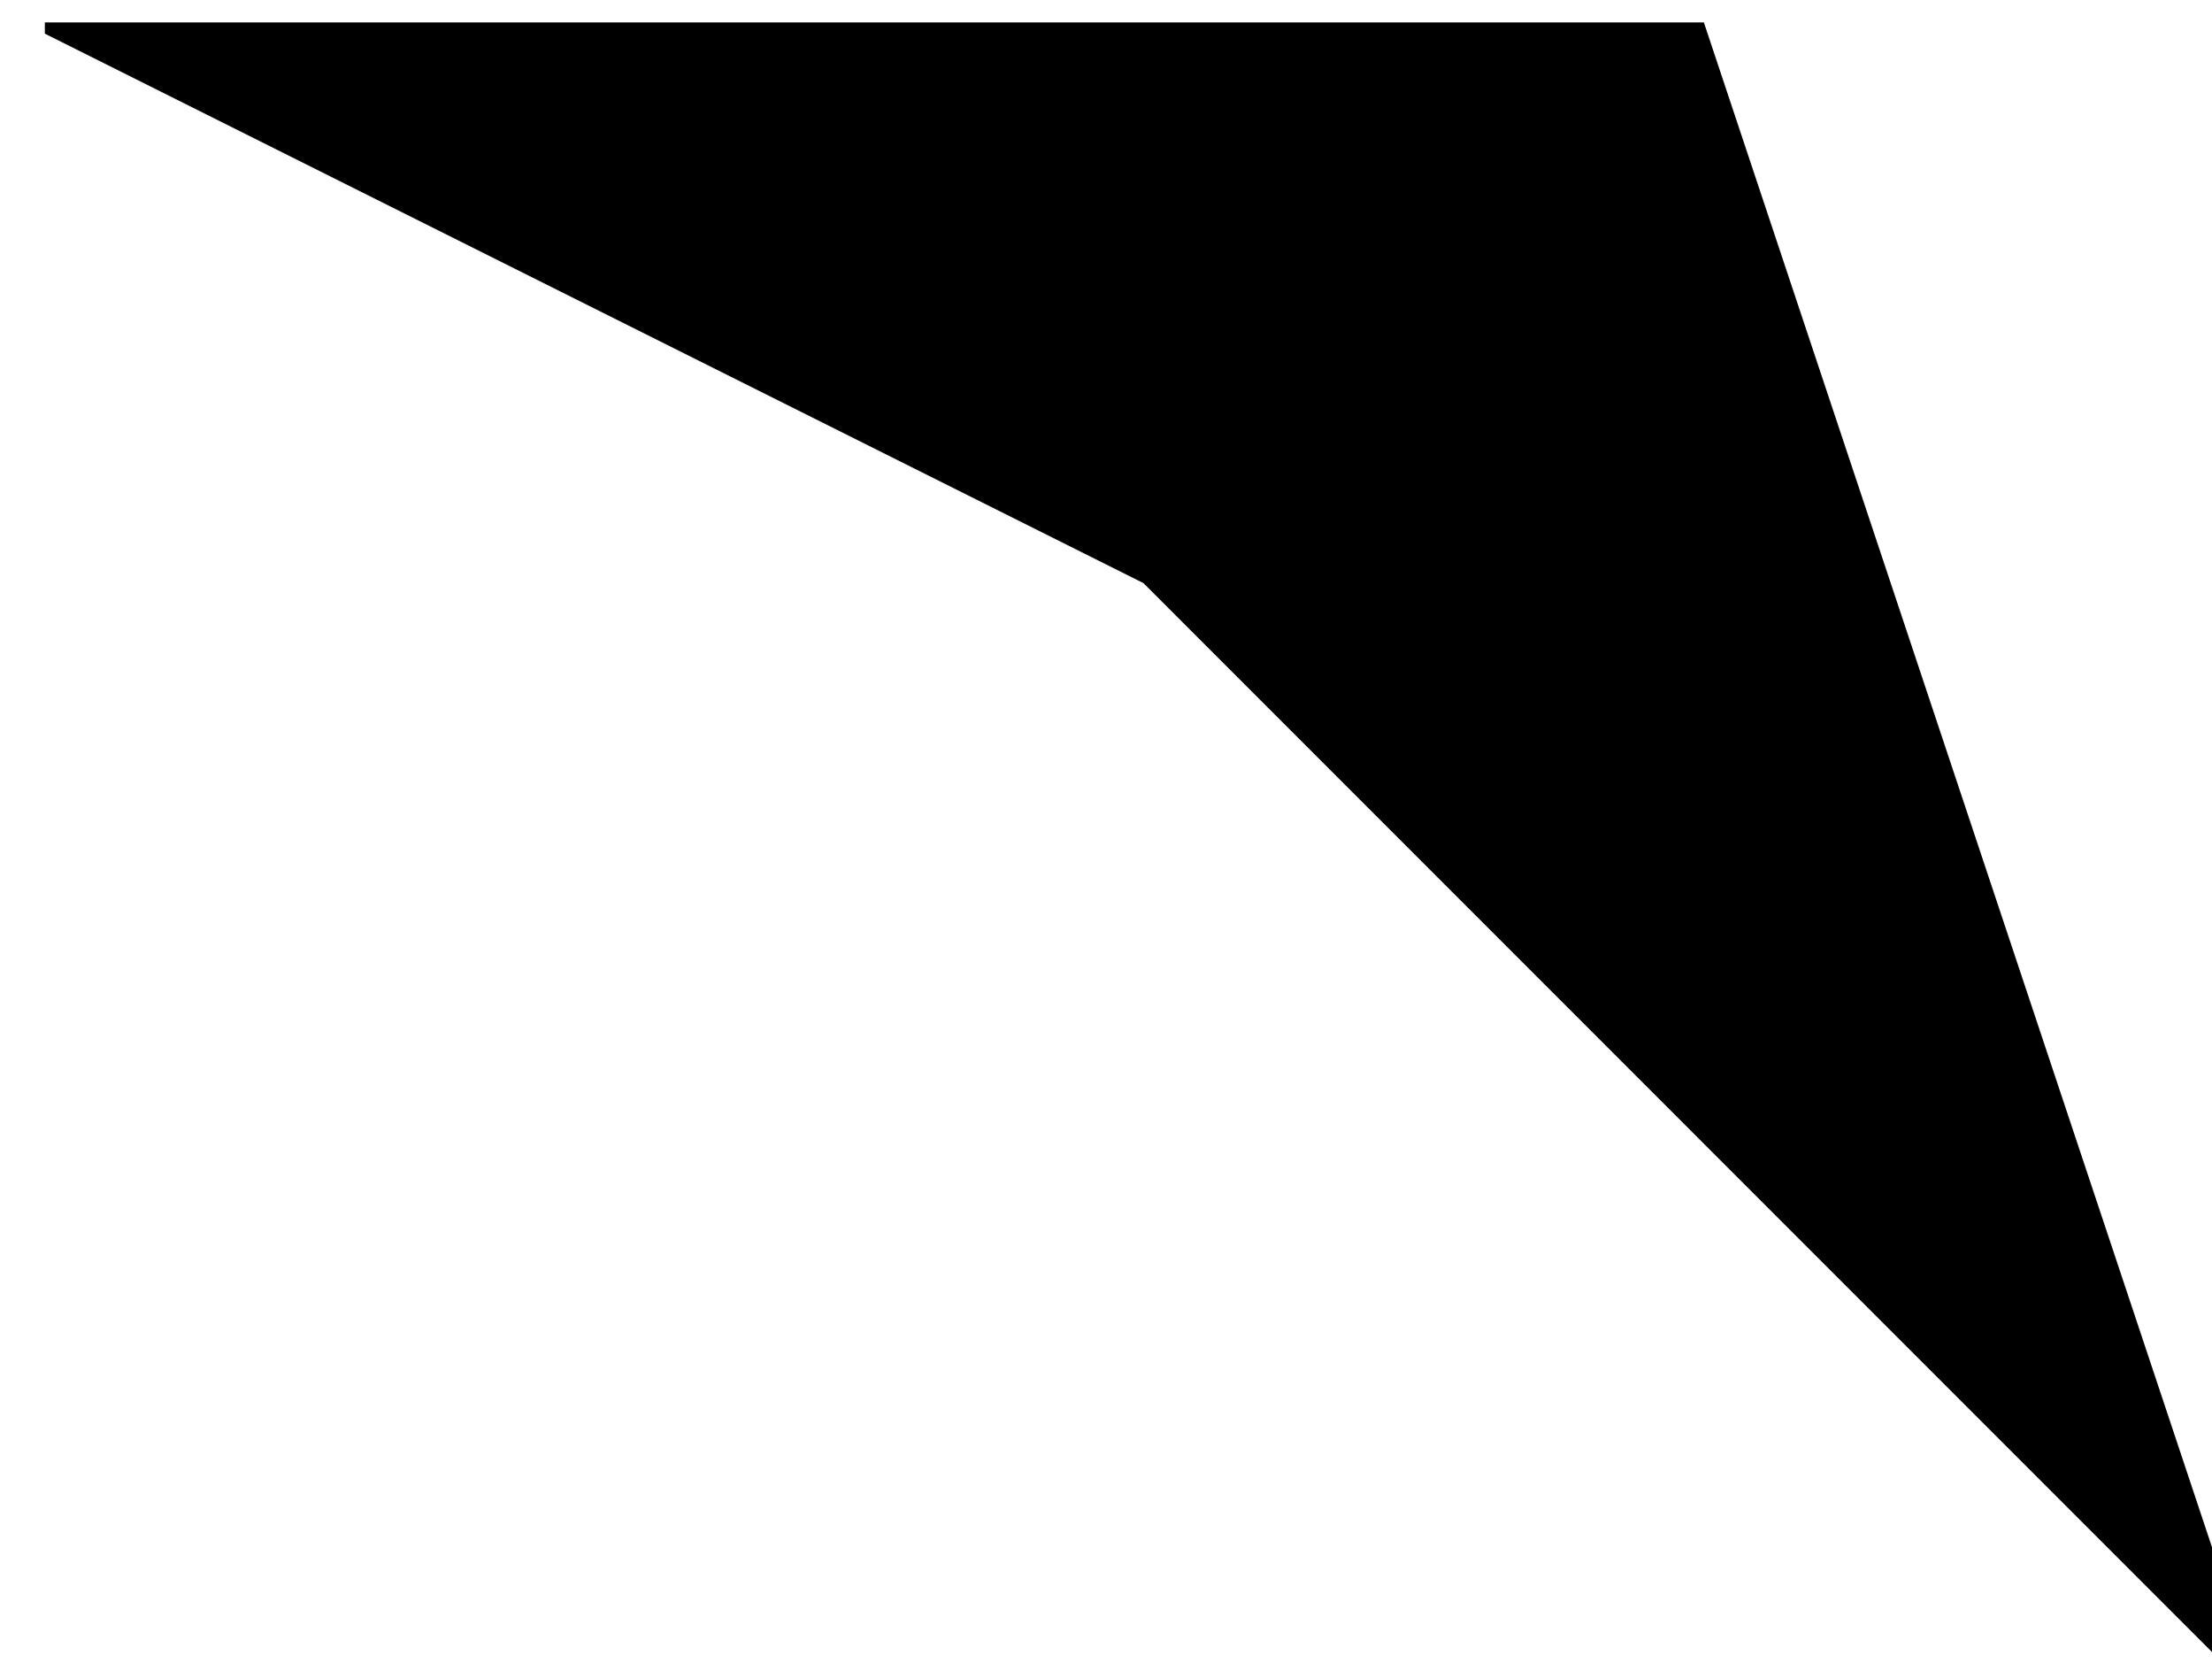
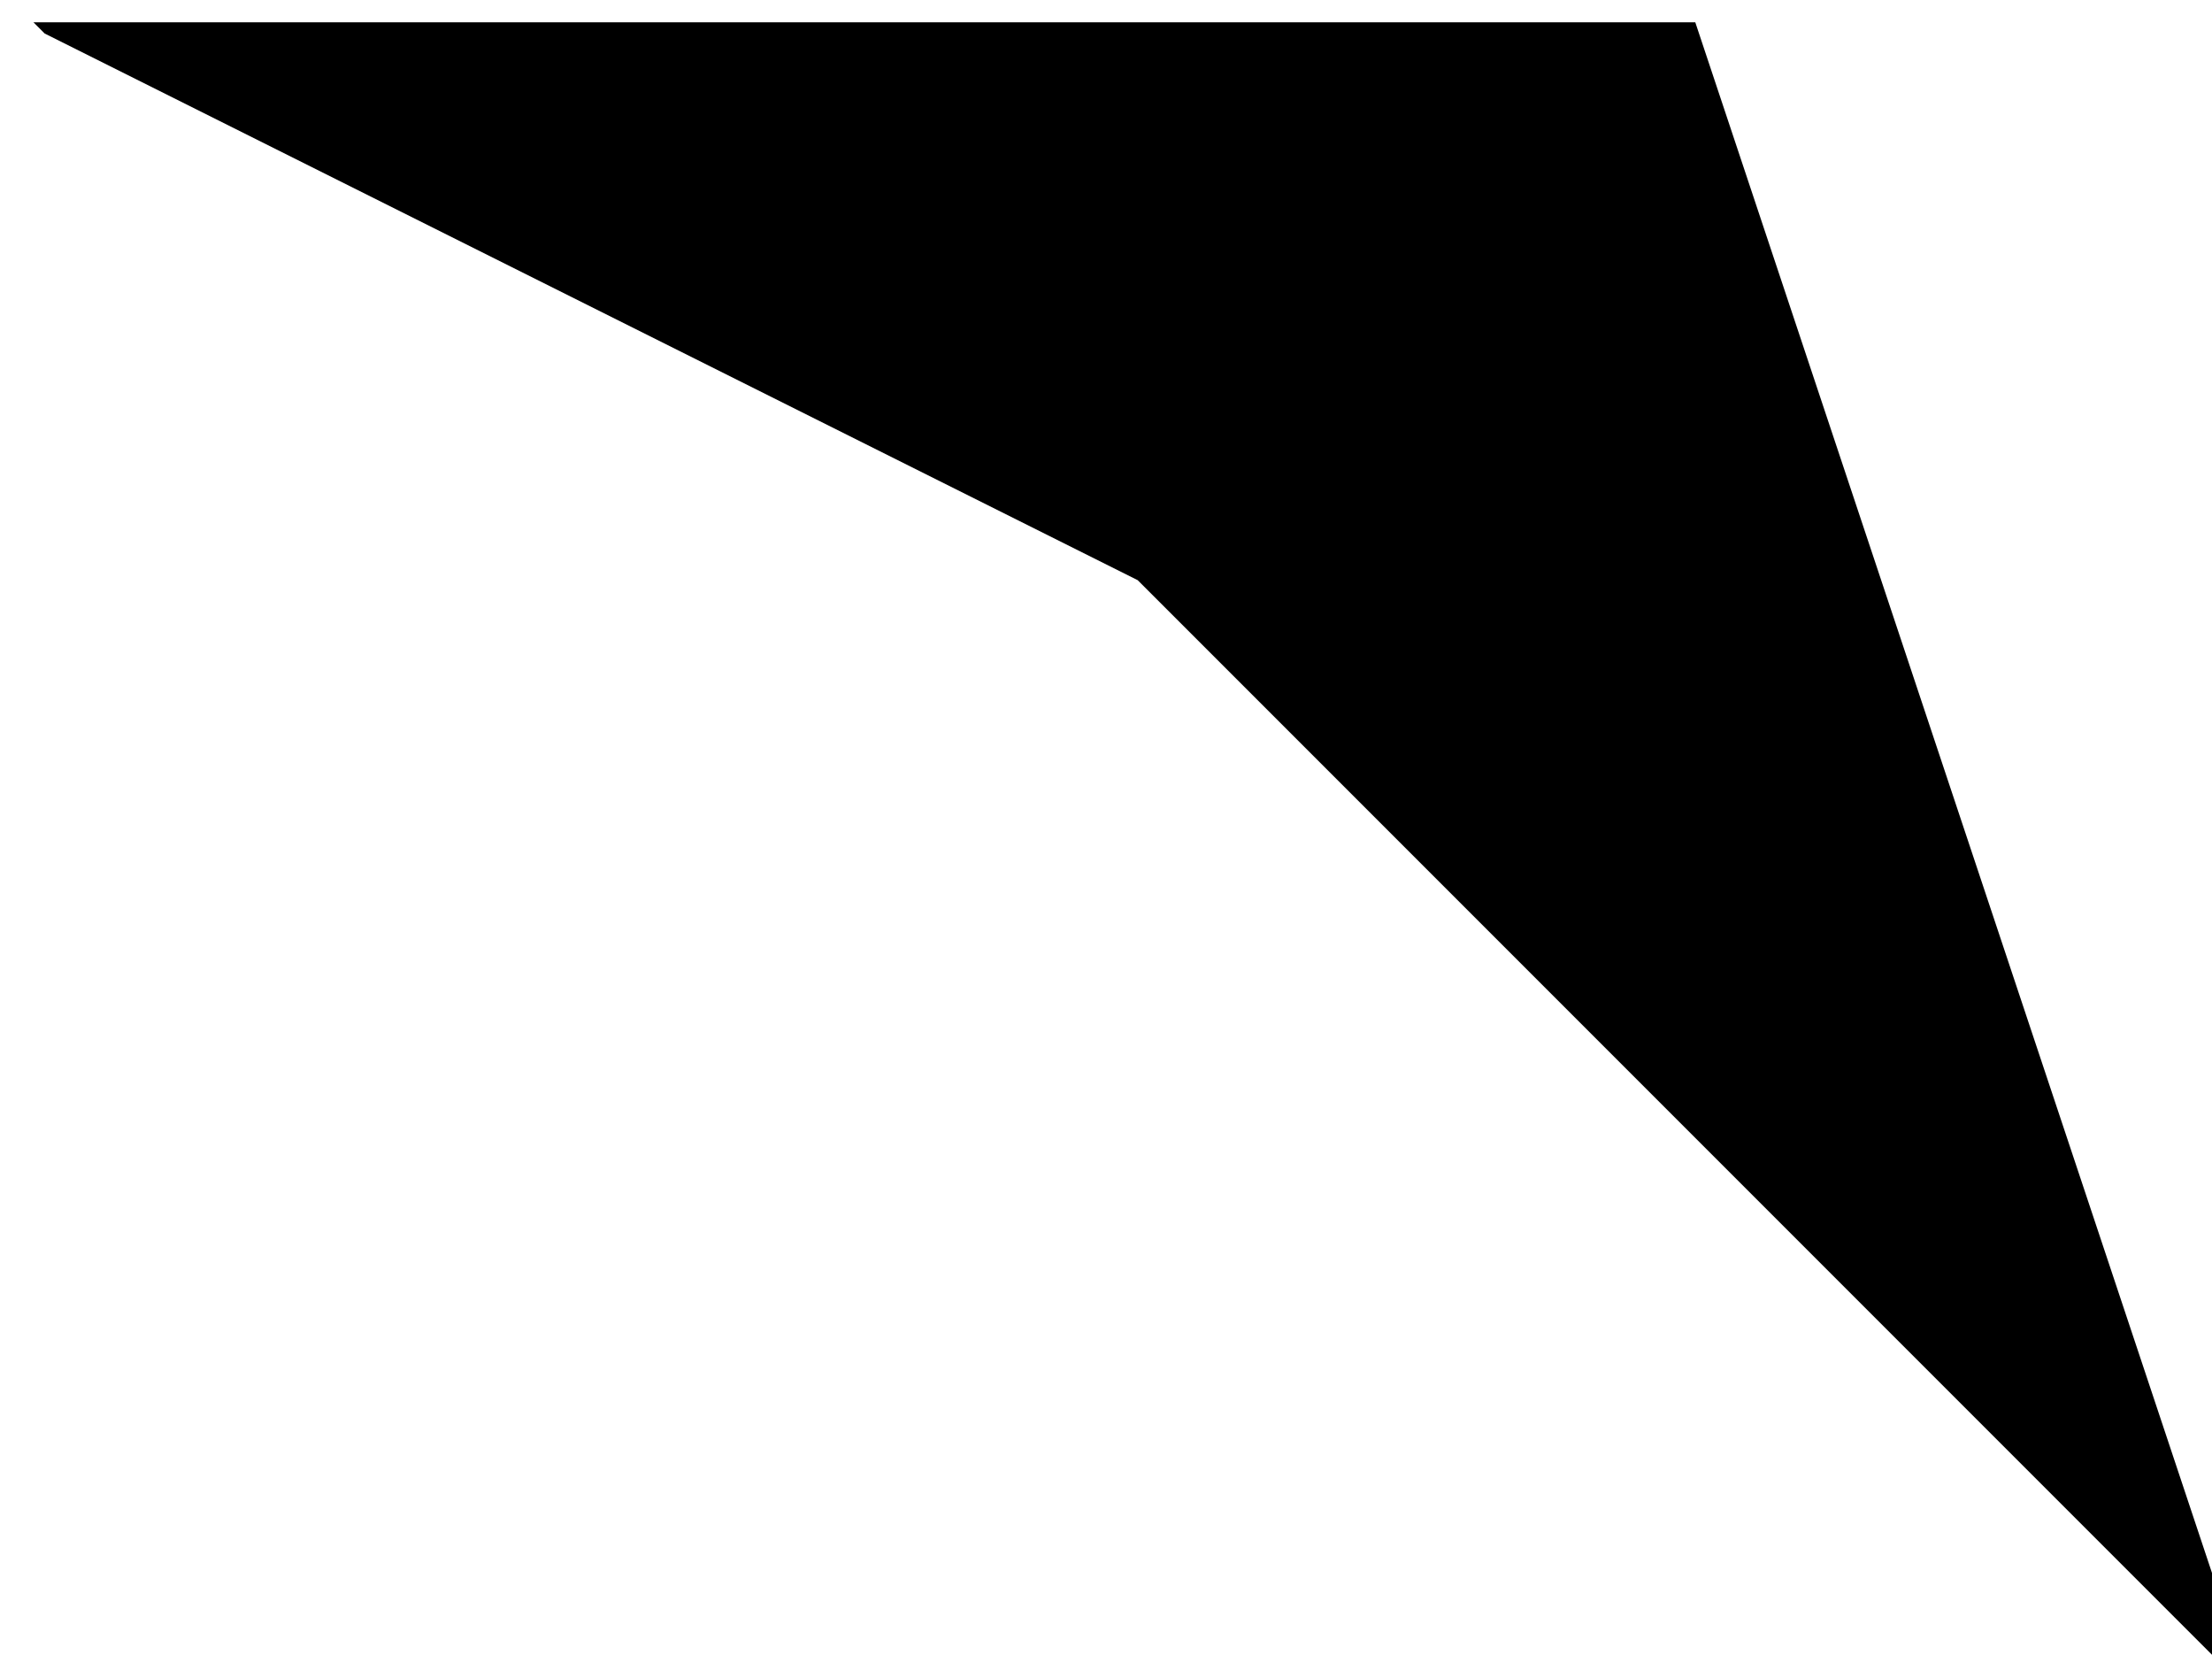
<svg xmlns="http://www.w3.org/2000/svg">
-   <path fill-rule="evenodd" style="fill: rgb(0, 0, 0); stroke: none; stroke-width: none;" d="M4.00,2.00 L4.00,3.00 L102.00,52.00 L201.00,151.00 L201.33,150.00 L200.33,147.00 L200.00,146.00 L152.00,2.00 L4.00,2.00 " />
+   <path fill-rule="evenodd" style="fill: rgb(0, 0, 0); stroke: none; stroke-width: none;" d="M3.00,2.00 L4.00,3.00 L102.00,52.00 L201.00,151.00 L201.33,150.00 L199.67,145.00 L199.33,144.00 L152.00,2.00 L3.00,2.00 " />
</svg>
